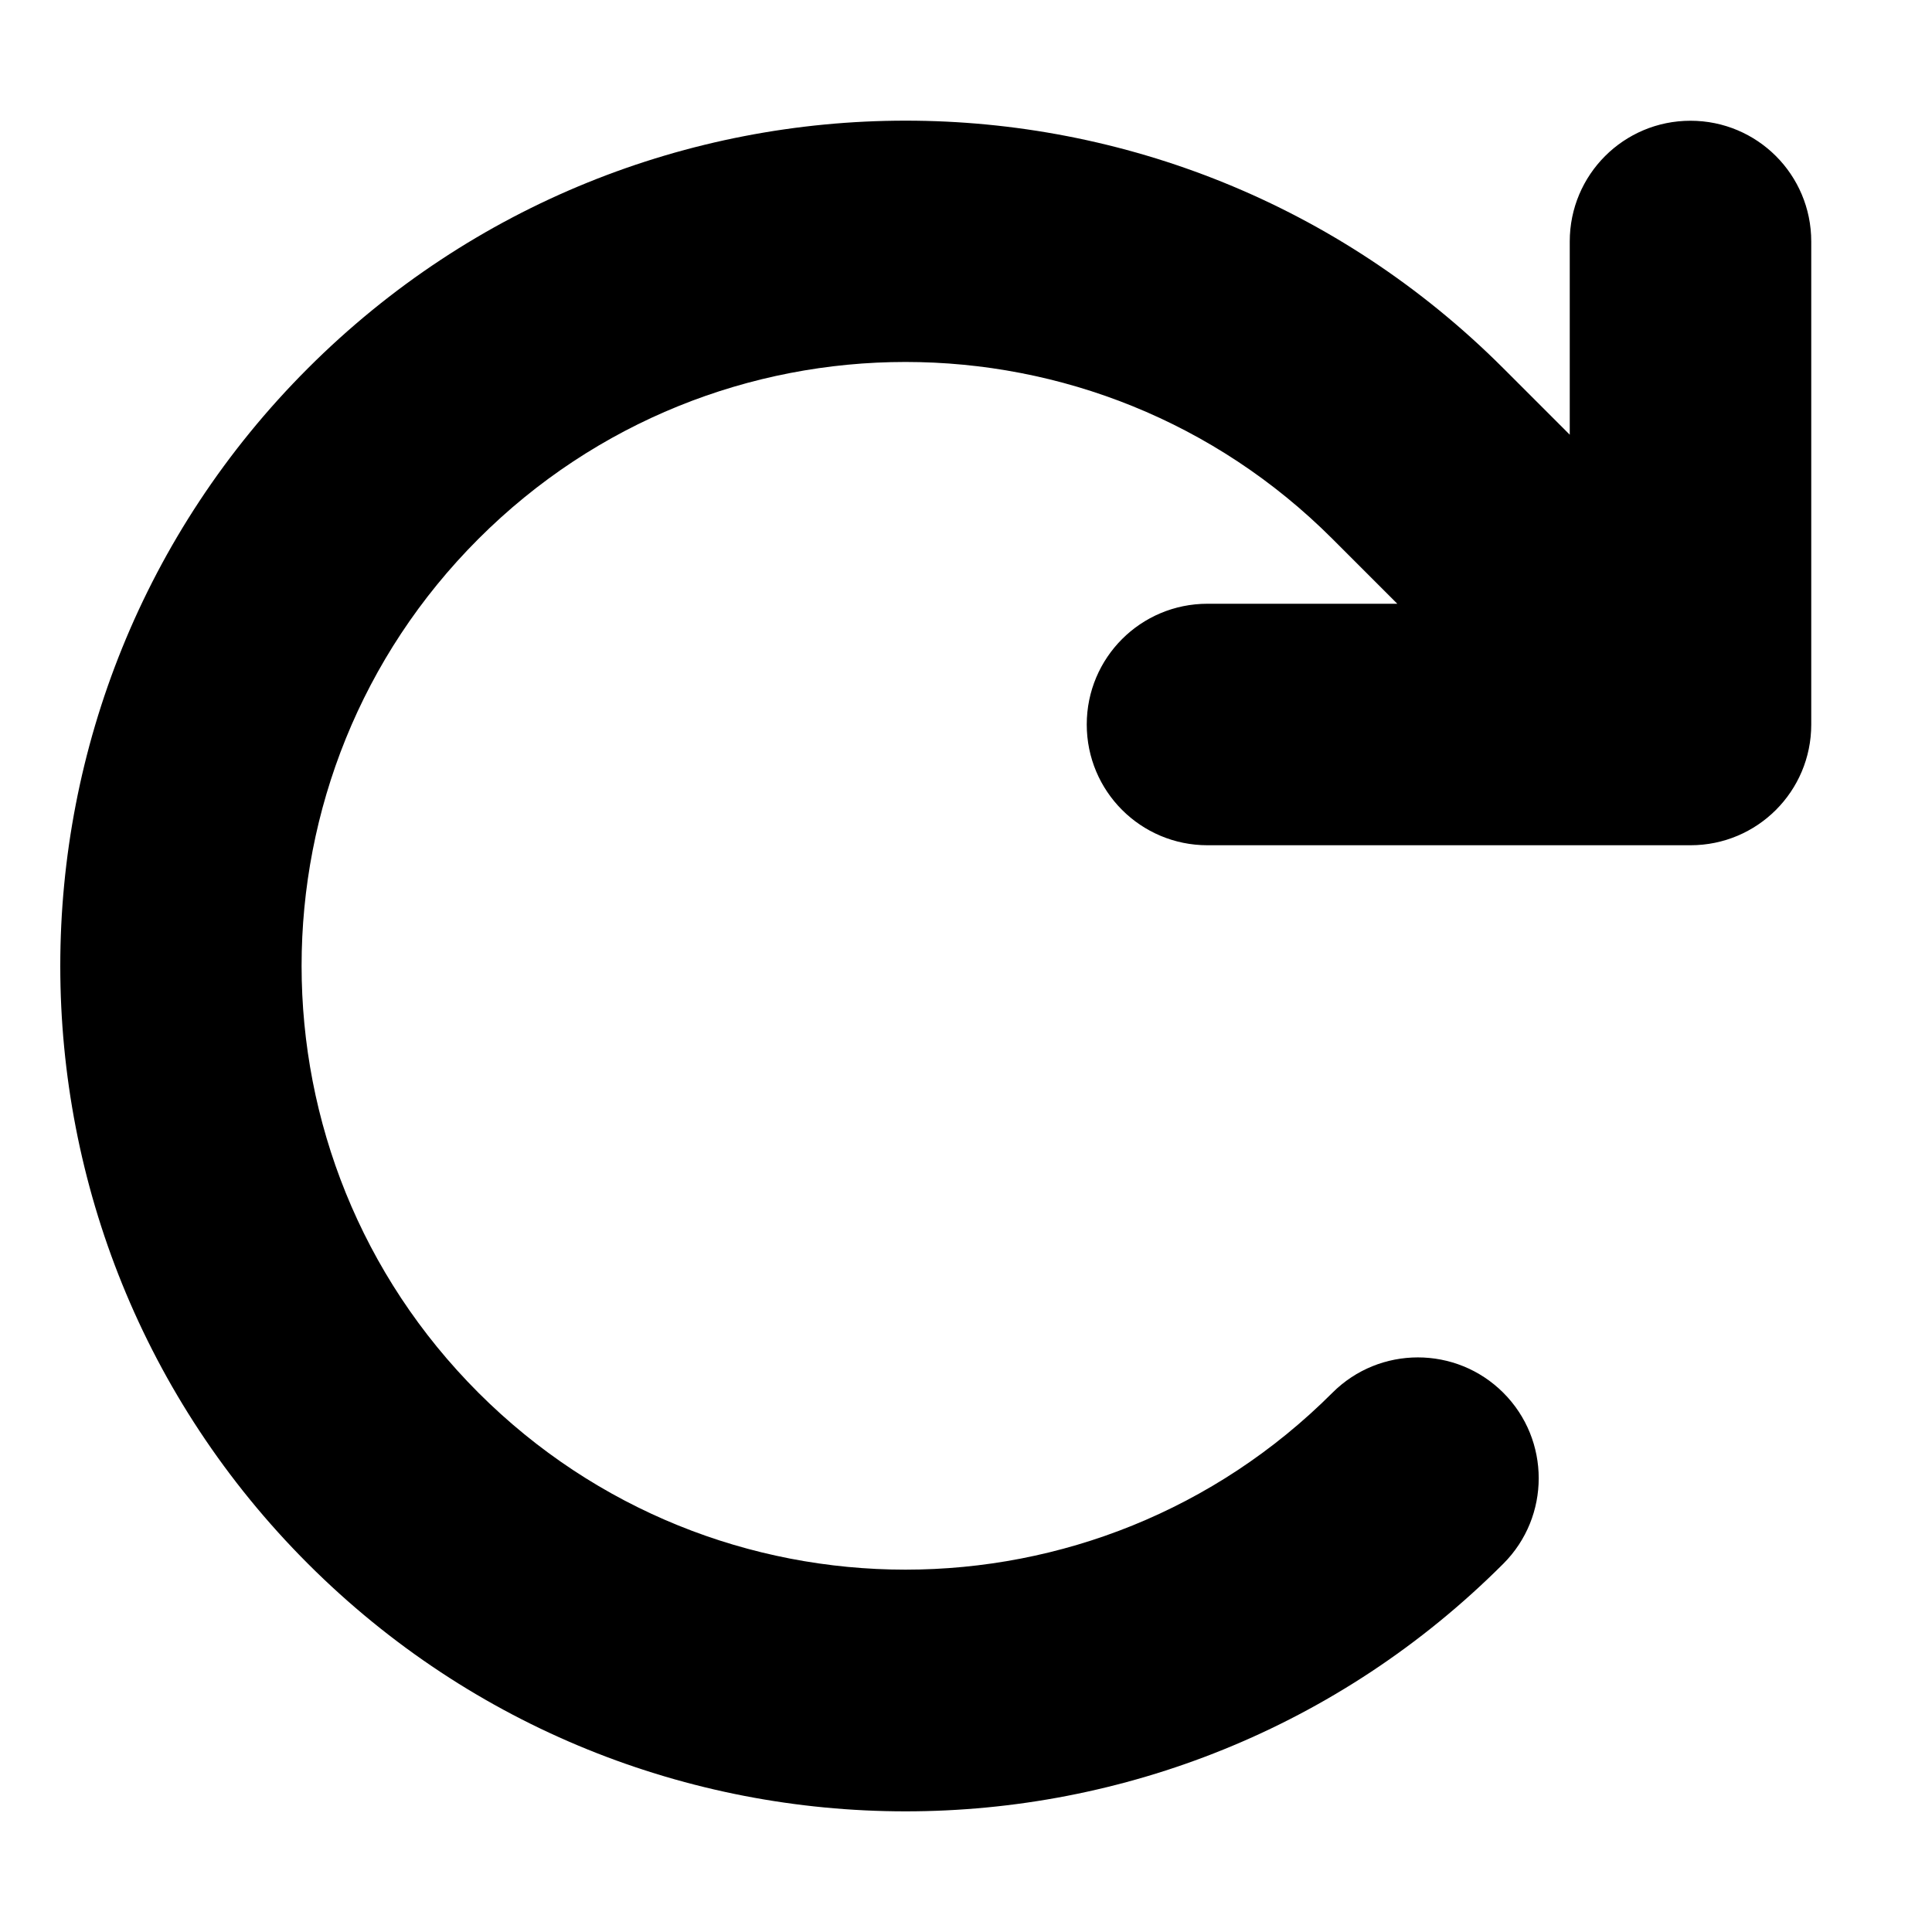
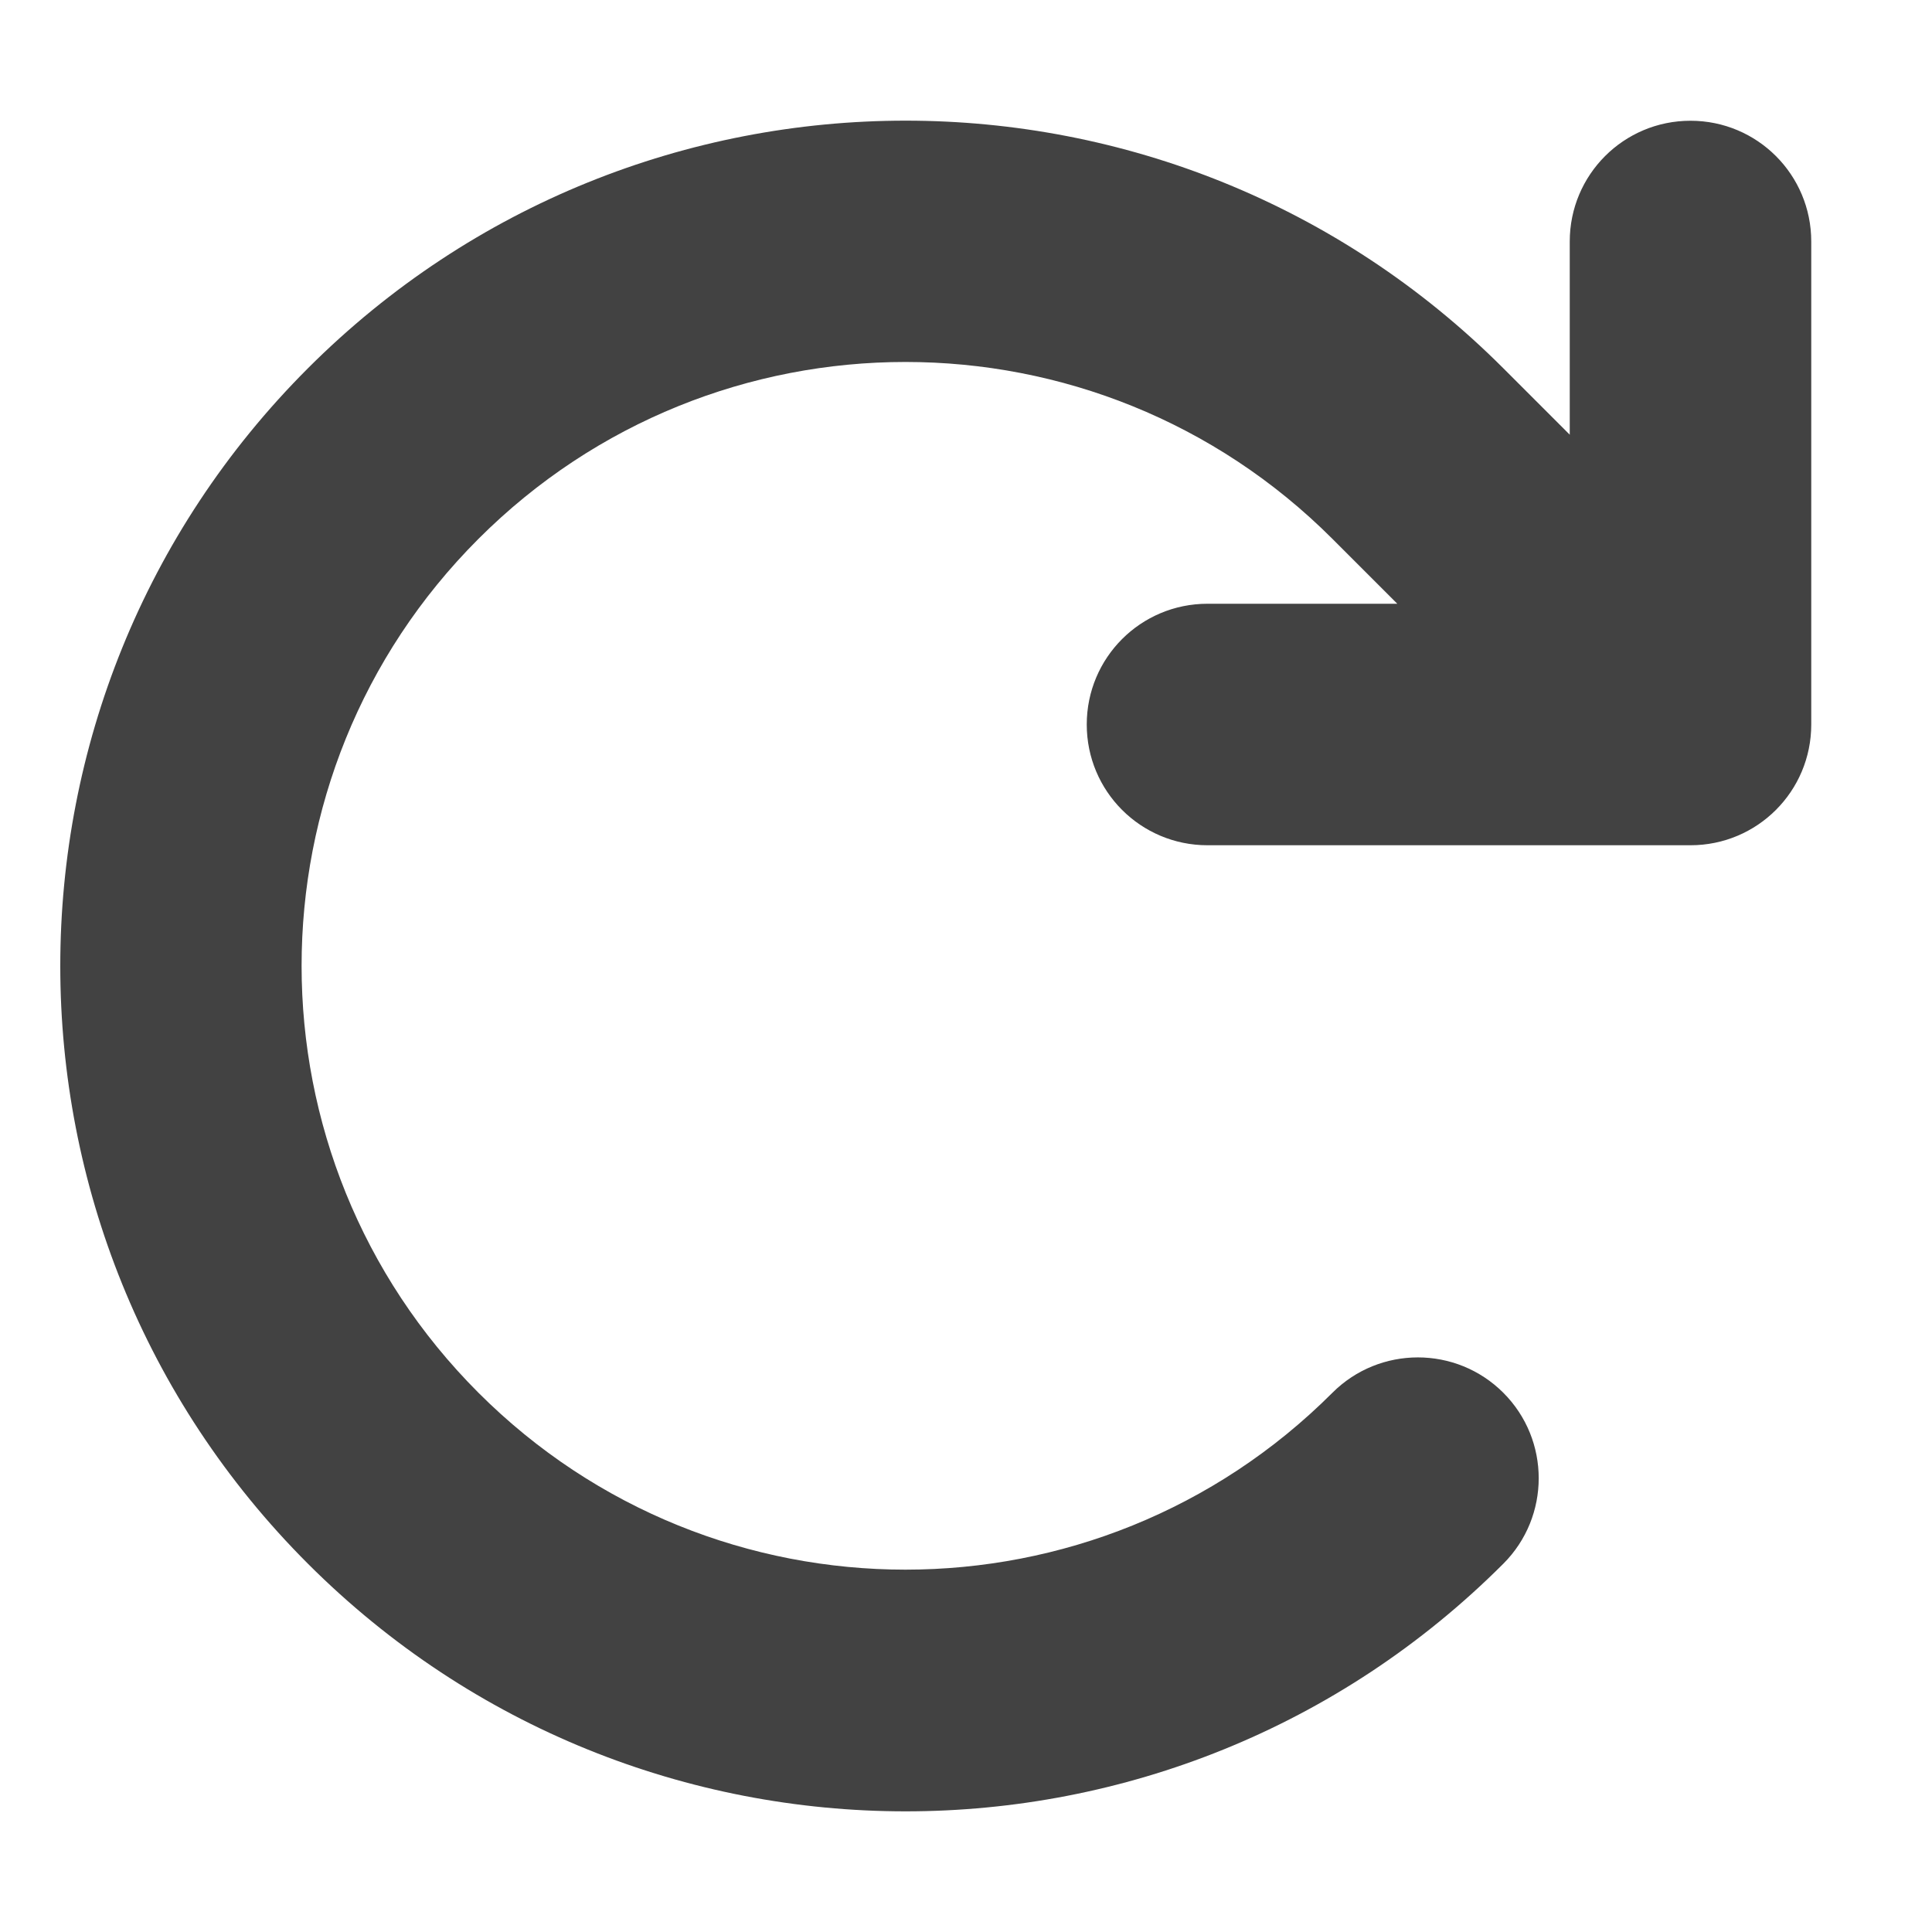
<svg xmlns="http://www.w3.org/2000/svg" viewBox="0 0 512 512">
-   <path d="M370.3 160H320c-17.7 0-32 14.3-32 32s14.3 32 32 32H448c17.7 0 32-14.3 32-32V64c0-17.7-14.3-32-32-32s-32 14.3-32 32v51.2L398.4 97.6c-87.5-87.5-229.3-87.5-316.8 0s-87.5 229.3 0 316.8s229.3 87.5 316.8 0c12.5-12.5 12.5-32.8 0-45.3s-32.8-12.5-45.3 0c-62.5 62.5-163.8 62.5-226.3 0s-62.5-163.8 0-226.3s163.8-62.5 226.3 0L370.3 160z" />
+   <path fill="#424242" d="M370.3 160H320c-17.7 0-32 14.3-32 32s14.3 32 32 32H448c17.7 0 32-14.3 32-32V64c0-17.7-14.3-32-32-32s-32 14.3-32 32v51.2L398.4 97.6c-87.5-87.5-229.3-87.5-316.8 0s-87.5 229.3 0 316.8s229.3 87.5 316.8 0c12.5-12.5 12.5-32.8 0-45.3s-32.8-12.5-45.3 0c-62.5 62.5-163.8 62.5-226.3 0s-62.5-163.8 0-226.3s163.8-62.5 226.3 0L370.3 160z" />
</svg>
